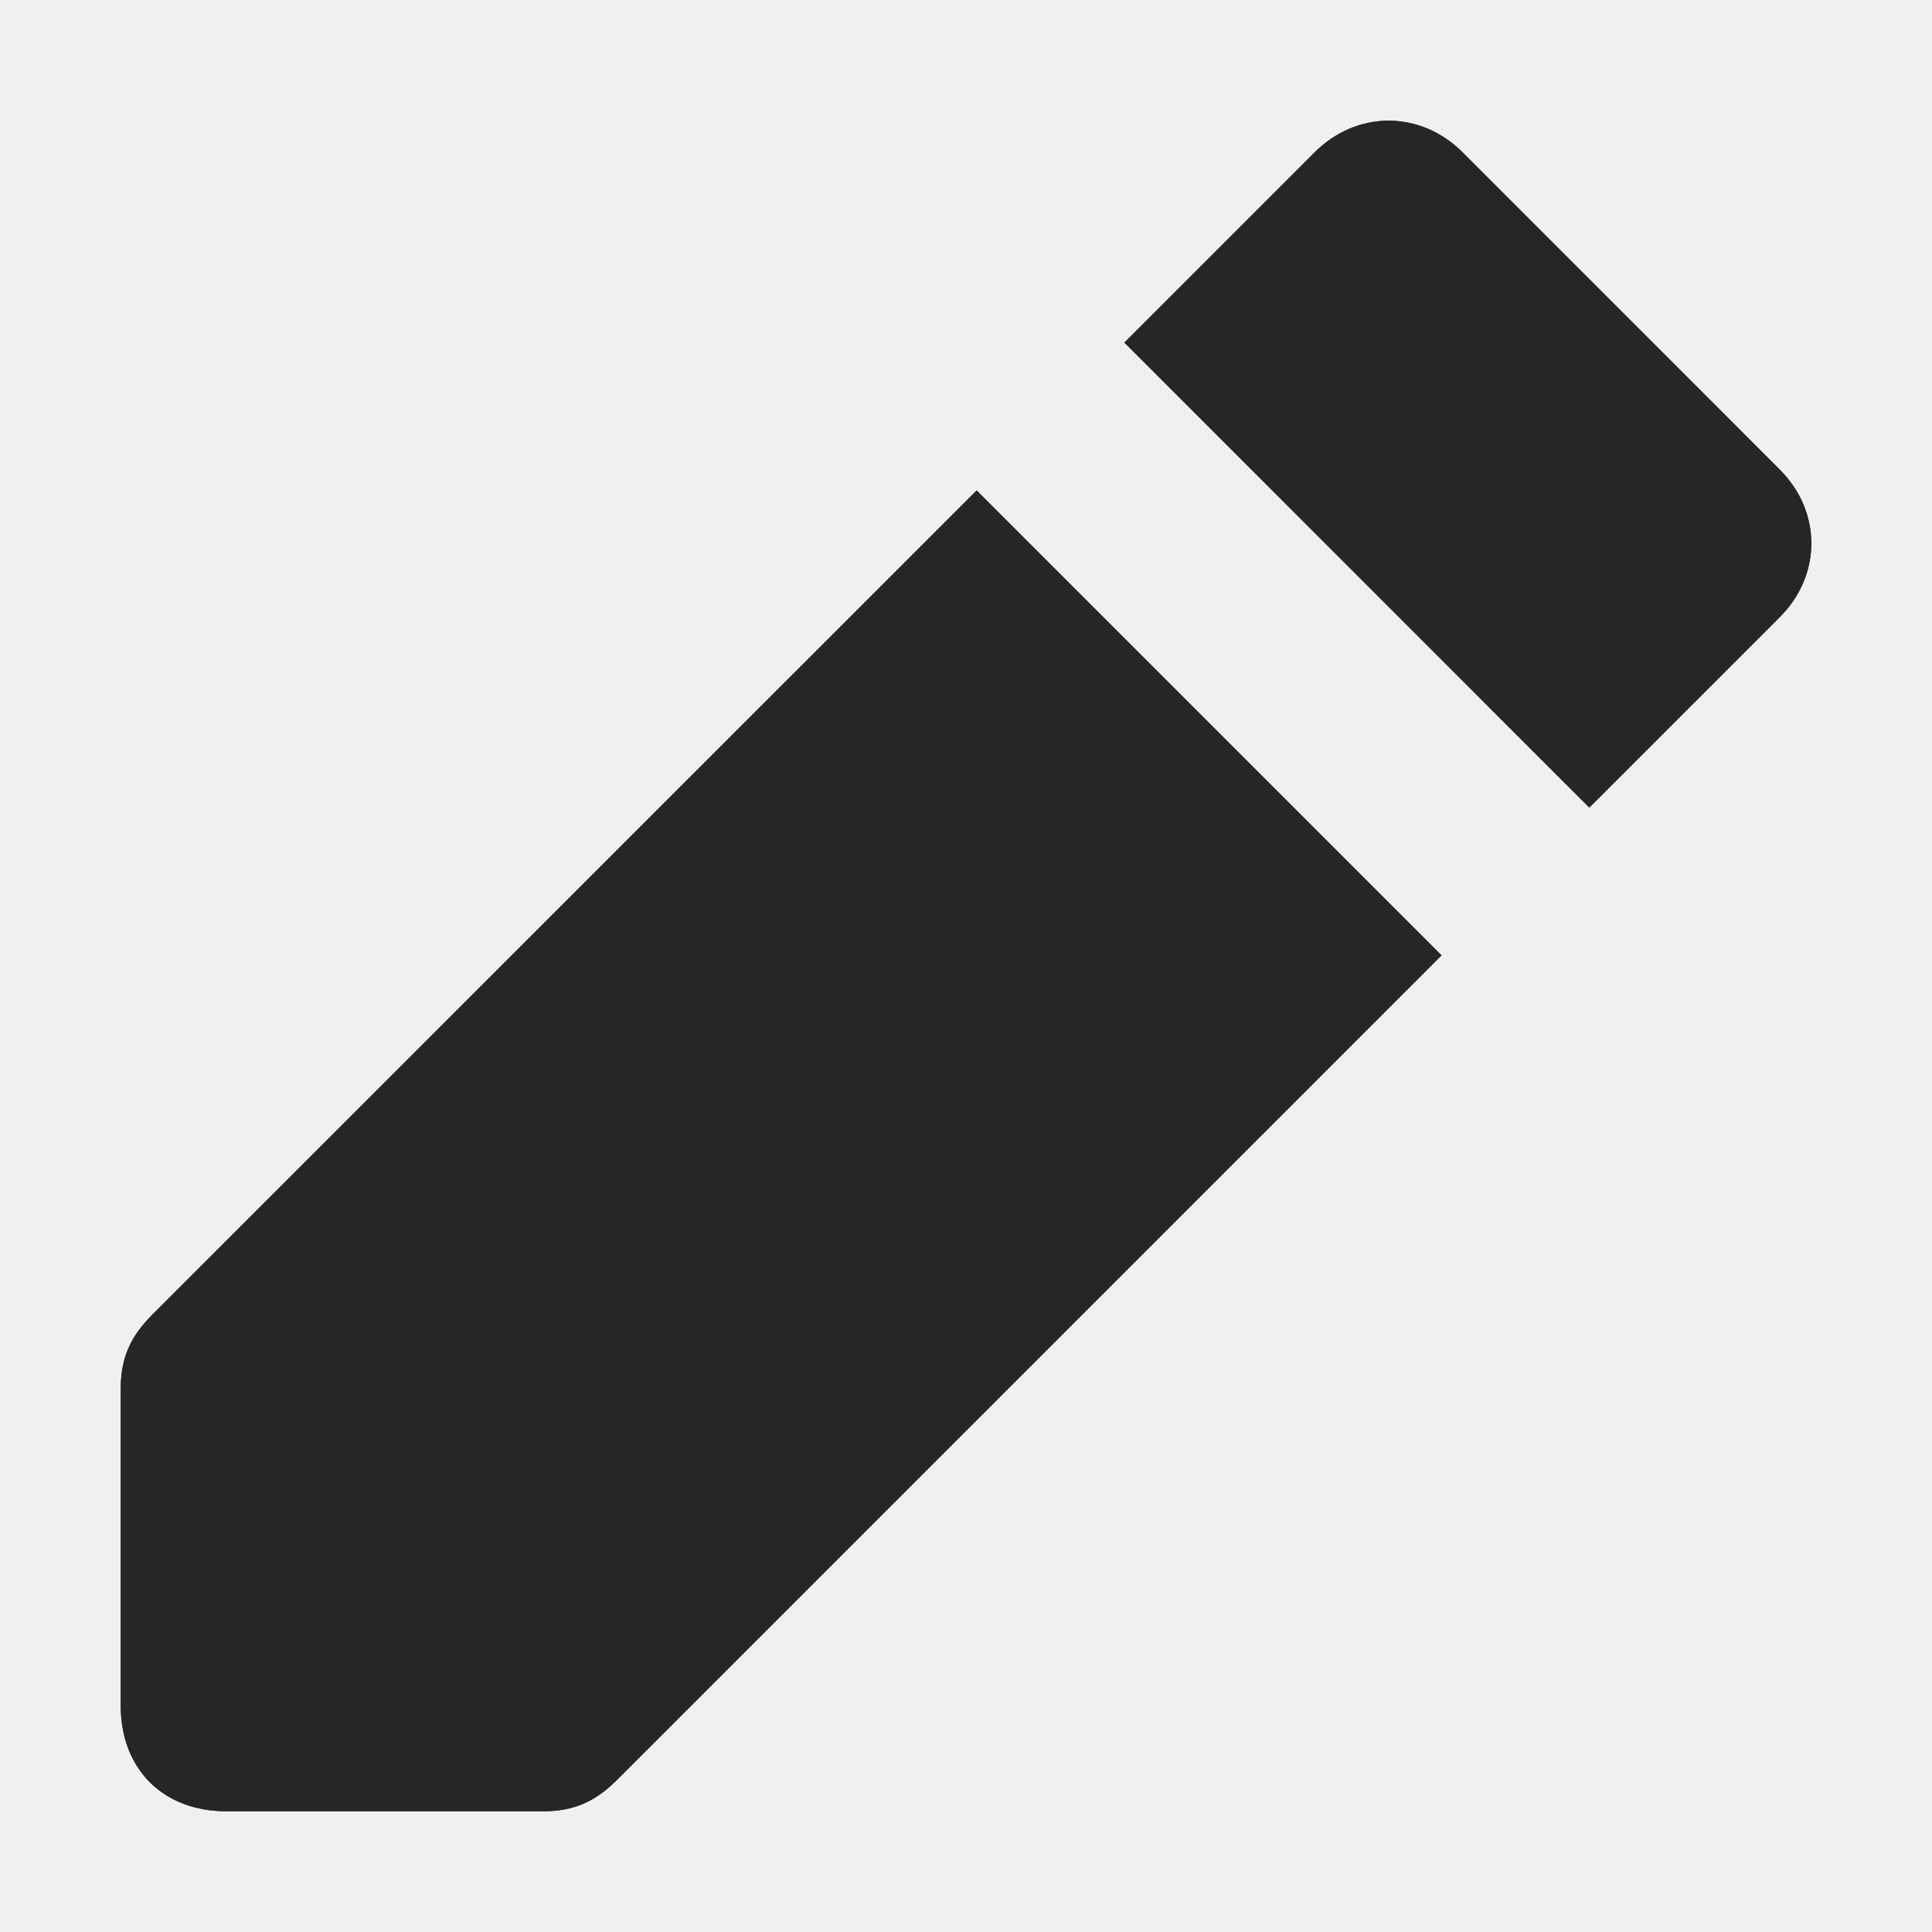
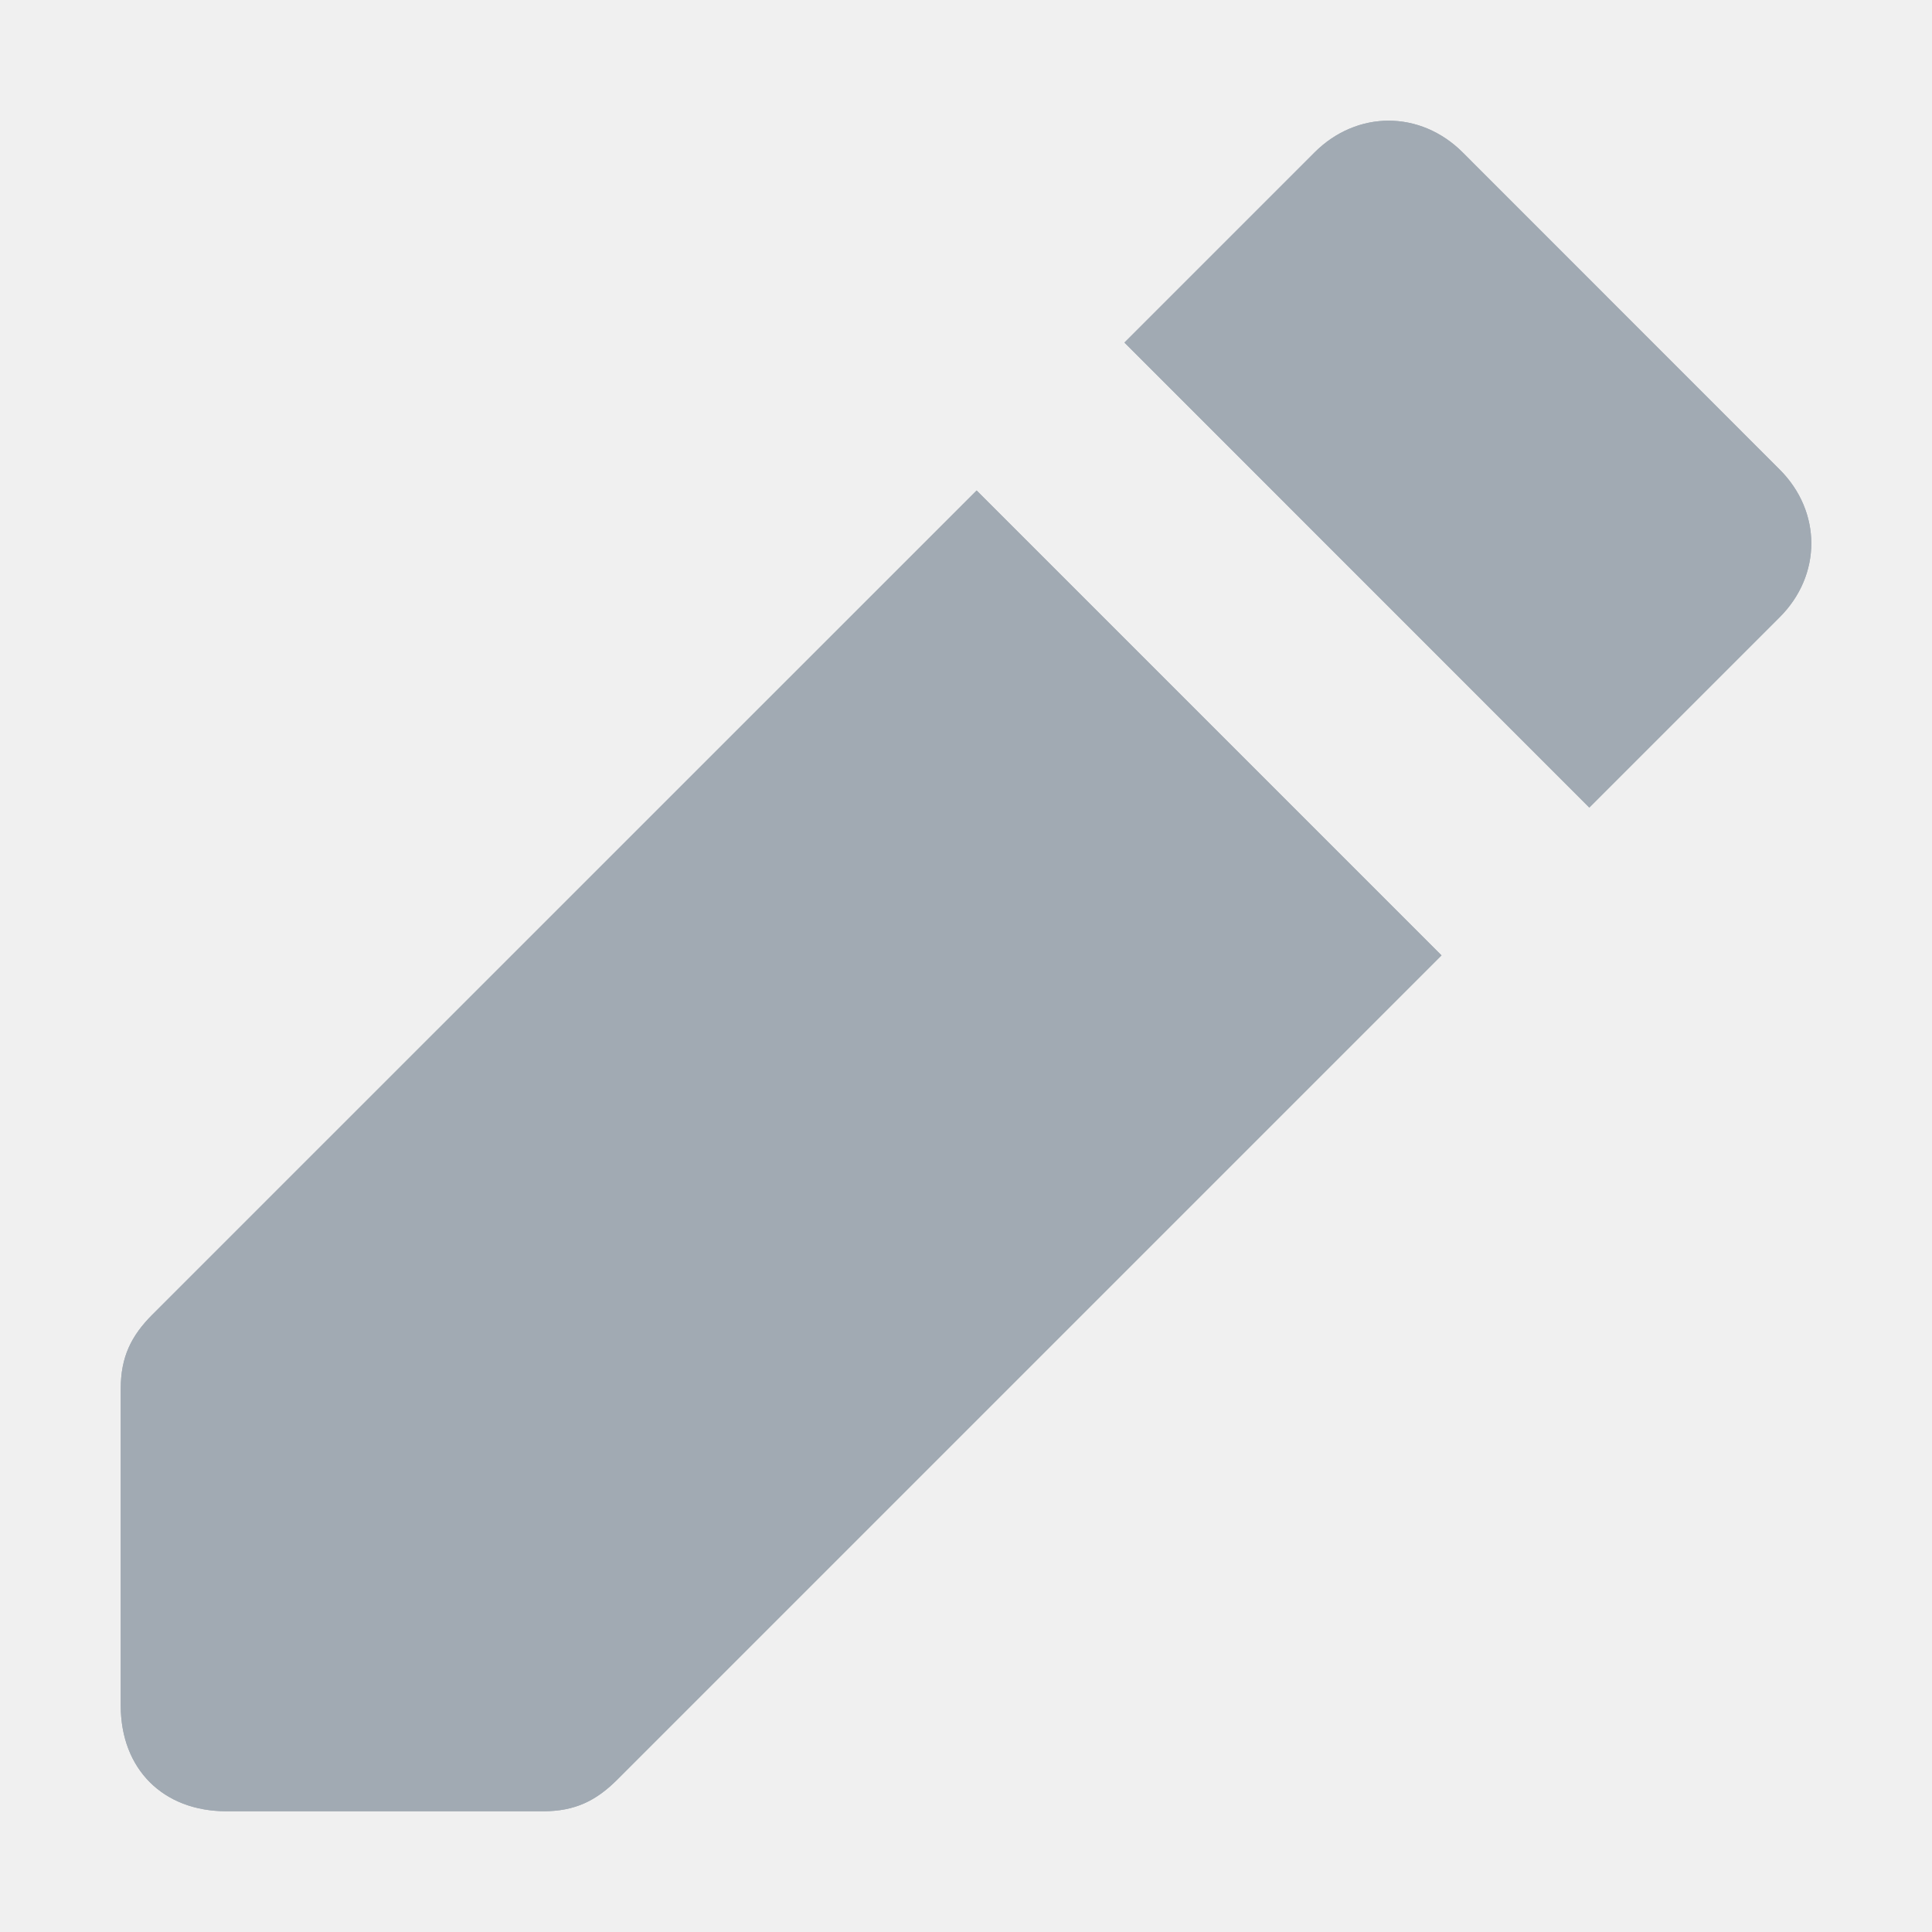
<svg xmlns="http://www.w3.org/2000/svg" xmlns:xlink="http://www.w3.org/1999/xlink" width="16px" height="16px" viewBox="0 0 16 16" version="1.1">
  <defs>
    <path d="M8.088,4.062 L11.938,7.912 L5.112,14.738 C4.938,14.912 4.763,15 4.5,15 L1.875,15 C1.35,15 1,14.65 1,14.125 L1,11.5 C1,11.238 1.087,11.062 1.262,10.887 L8.088,4.062 Z M14.738,3.888 C15.088,4.237 15.088,4.763 14.738,5.112 L13.162,6.688 L9.312,2.837 L10.887,1.262 C11.238,0.912 11.762,0.912 12.113,1.262 L14.738,3.888 Z" id="path-1" />
  </defs>
  <g id="icon/edit" stroke="none" stroke-width="1" fill="none" fill-rule="evenodd">
    <mask id="mask-2" fill="white">
      <use xlink:href="#path-1" />
    </mask>
-     <use id="Combined-Shape" fill="#111111" fill-rule="nonzero" xlink:href="#path-1" />
-     <g id="color/wireframe/1" mask="url(#mask-2)" fill="#262626">
+     <use id="Combined-Shape" fill="#a1aab3" fill-rule="nonzero" xlink:href="#path-1" />
+     <g id="color/wireframe/1" mask="url(#mask-2)" fill="#a1aab3">
      <rect x="0" y="0" width="16" height="16" />
    </g>
  </g>
</svg>
